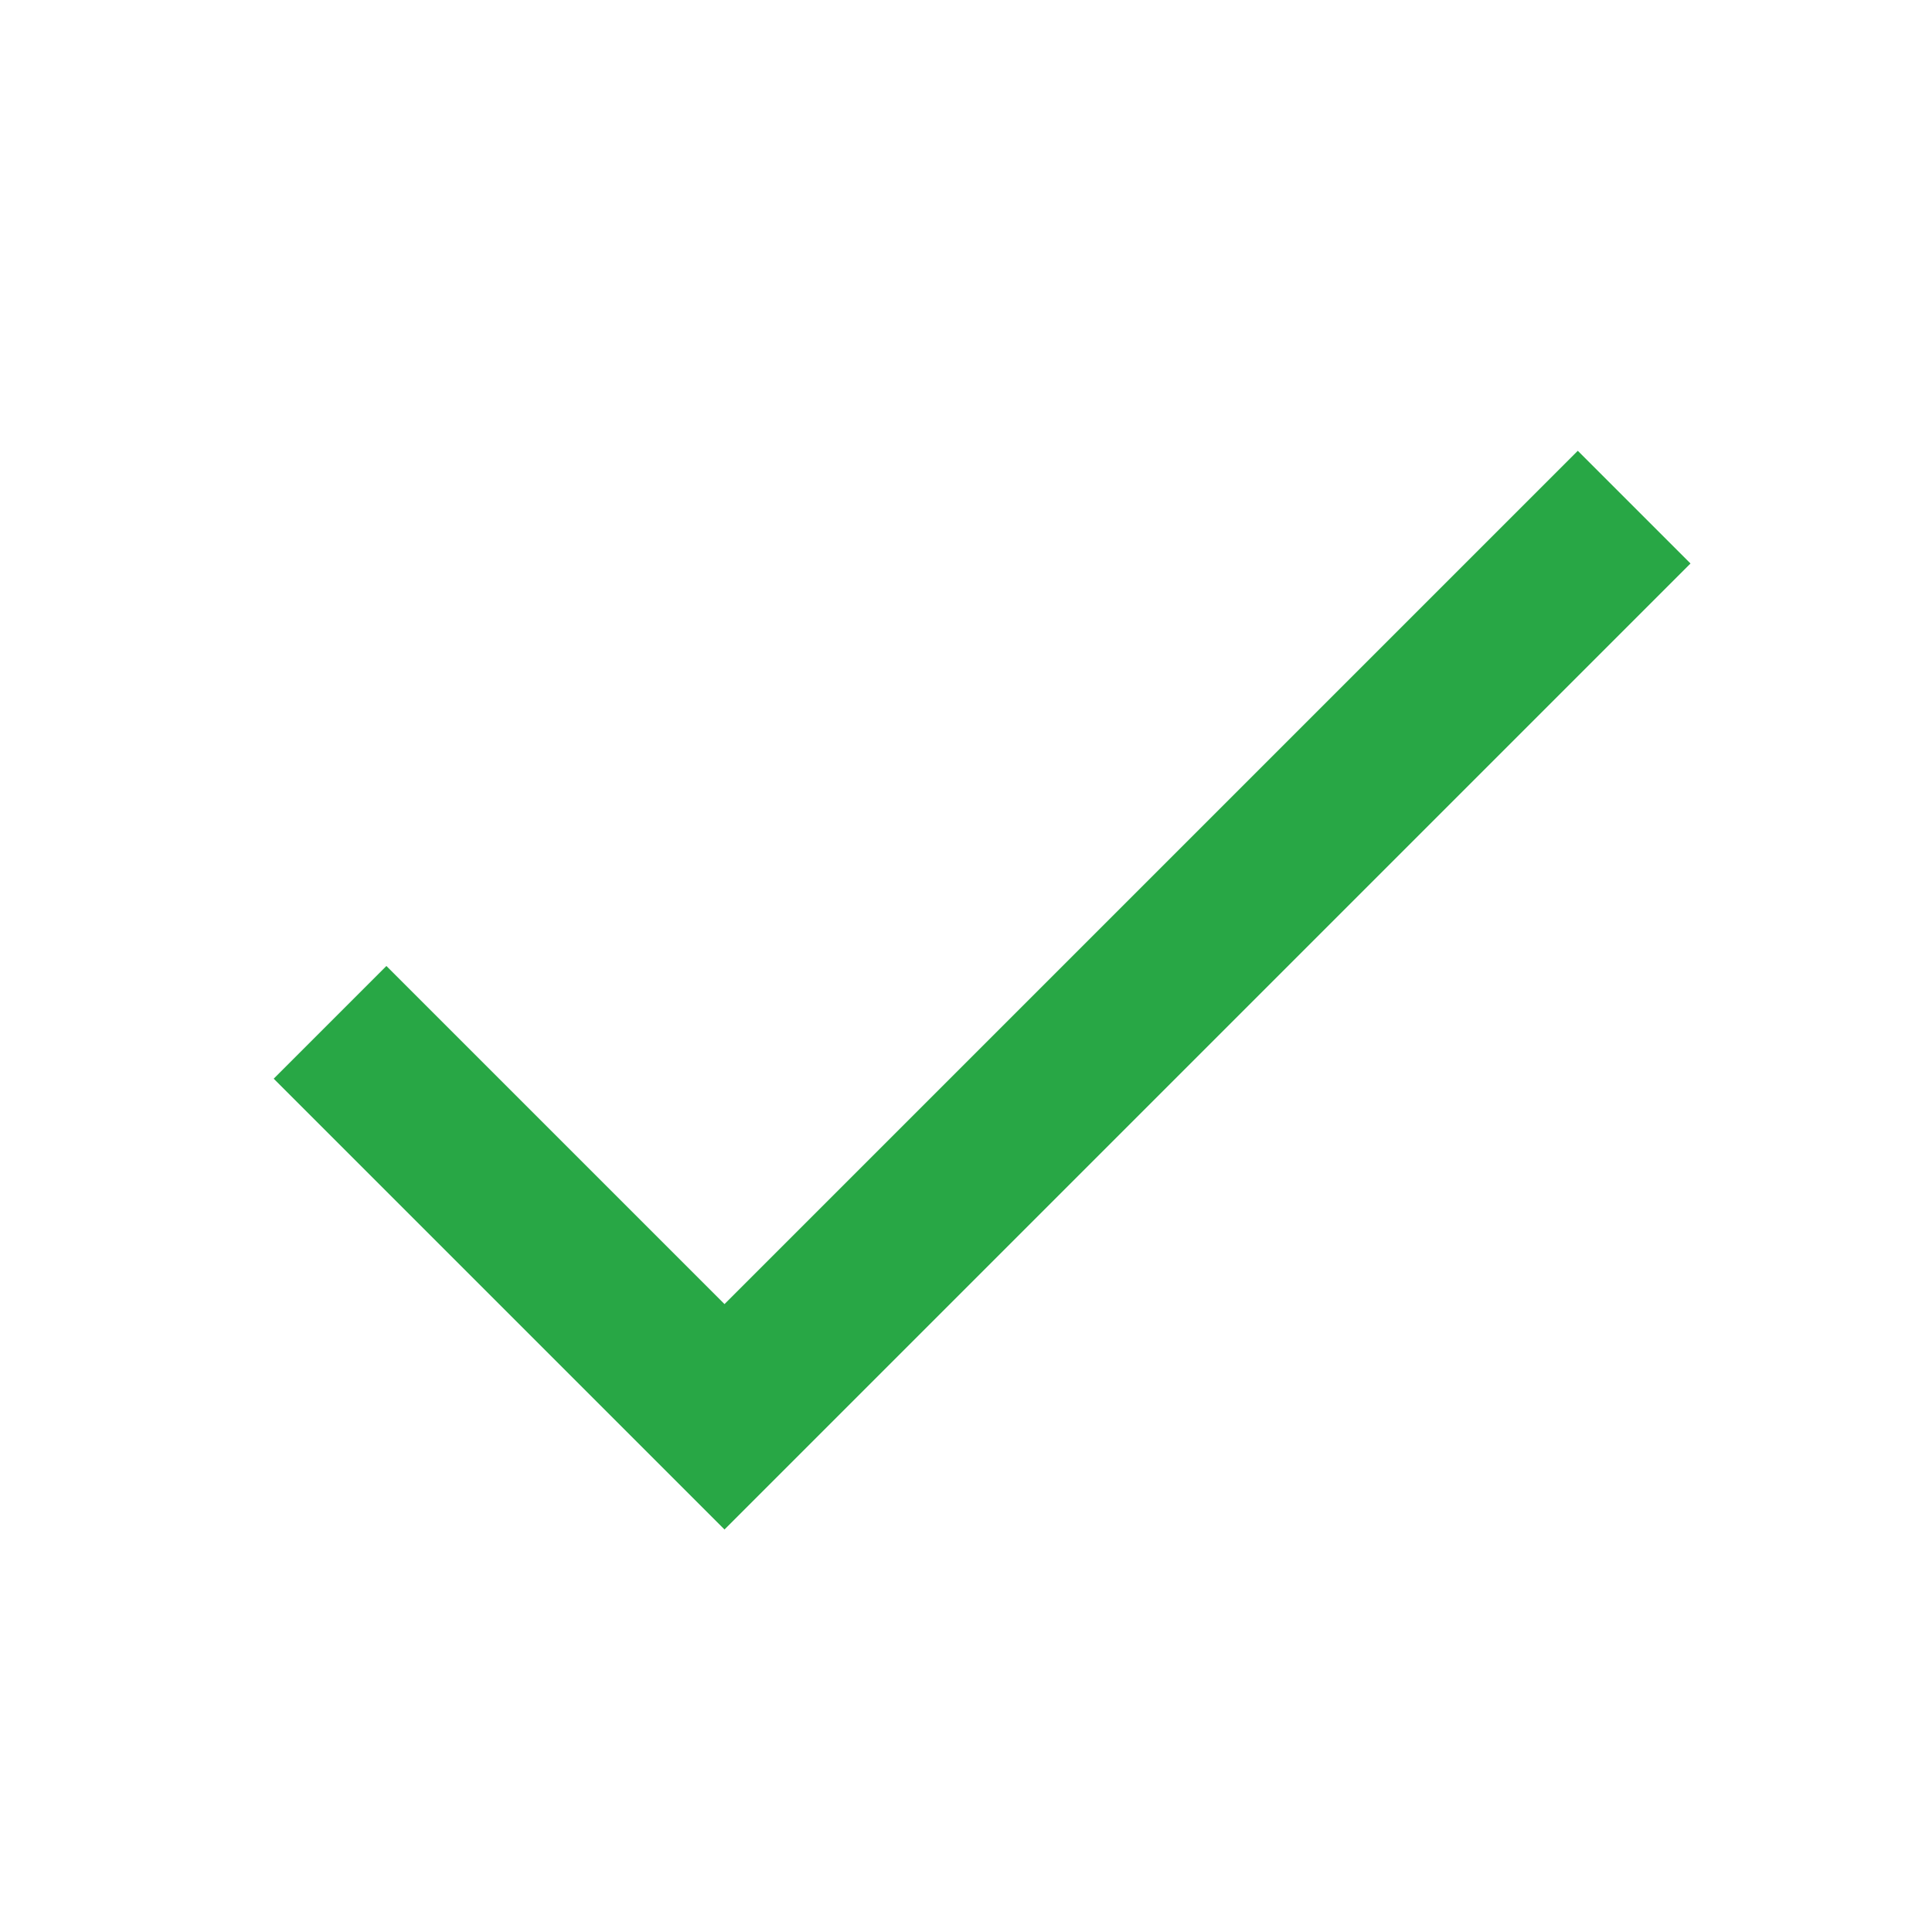
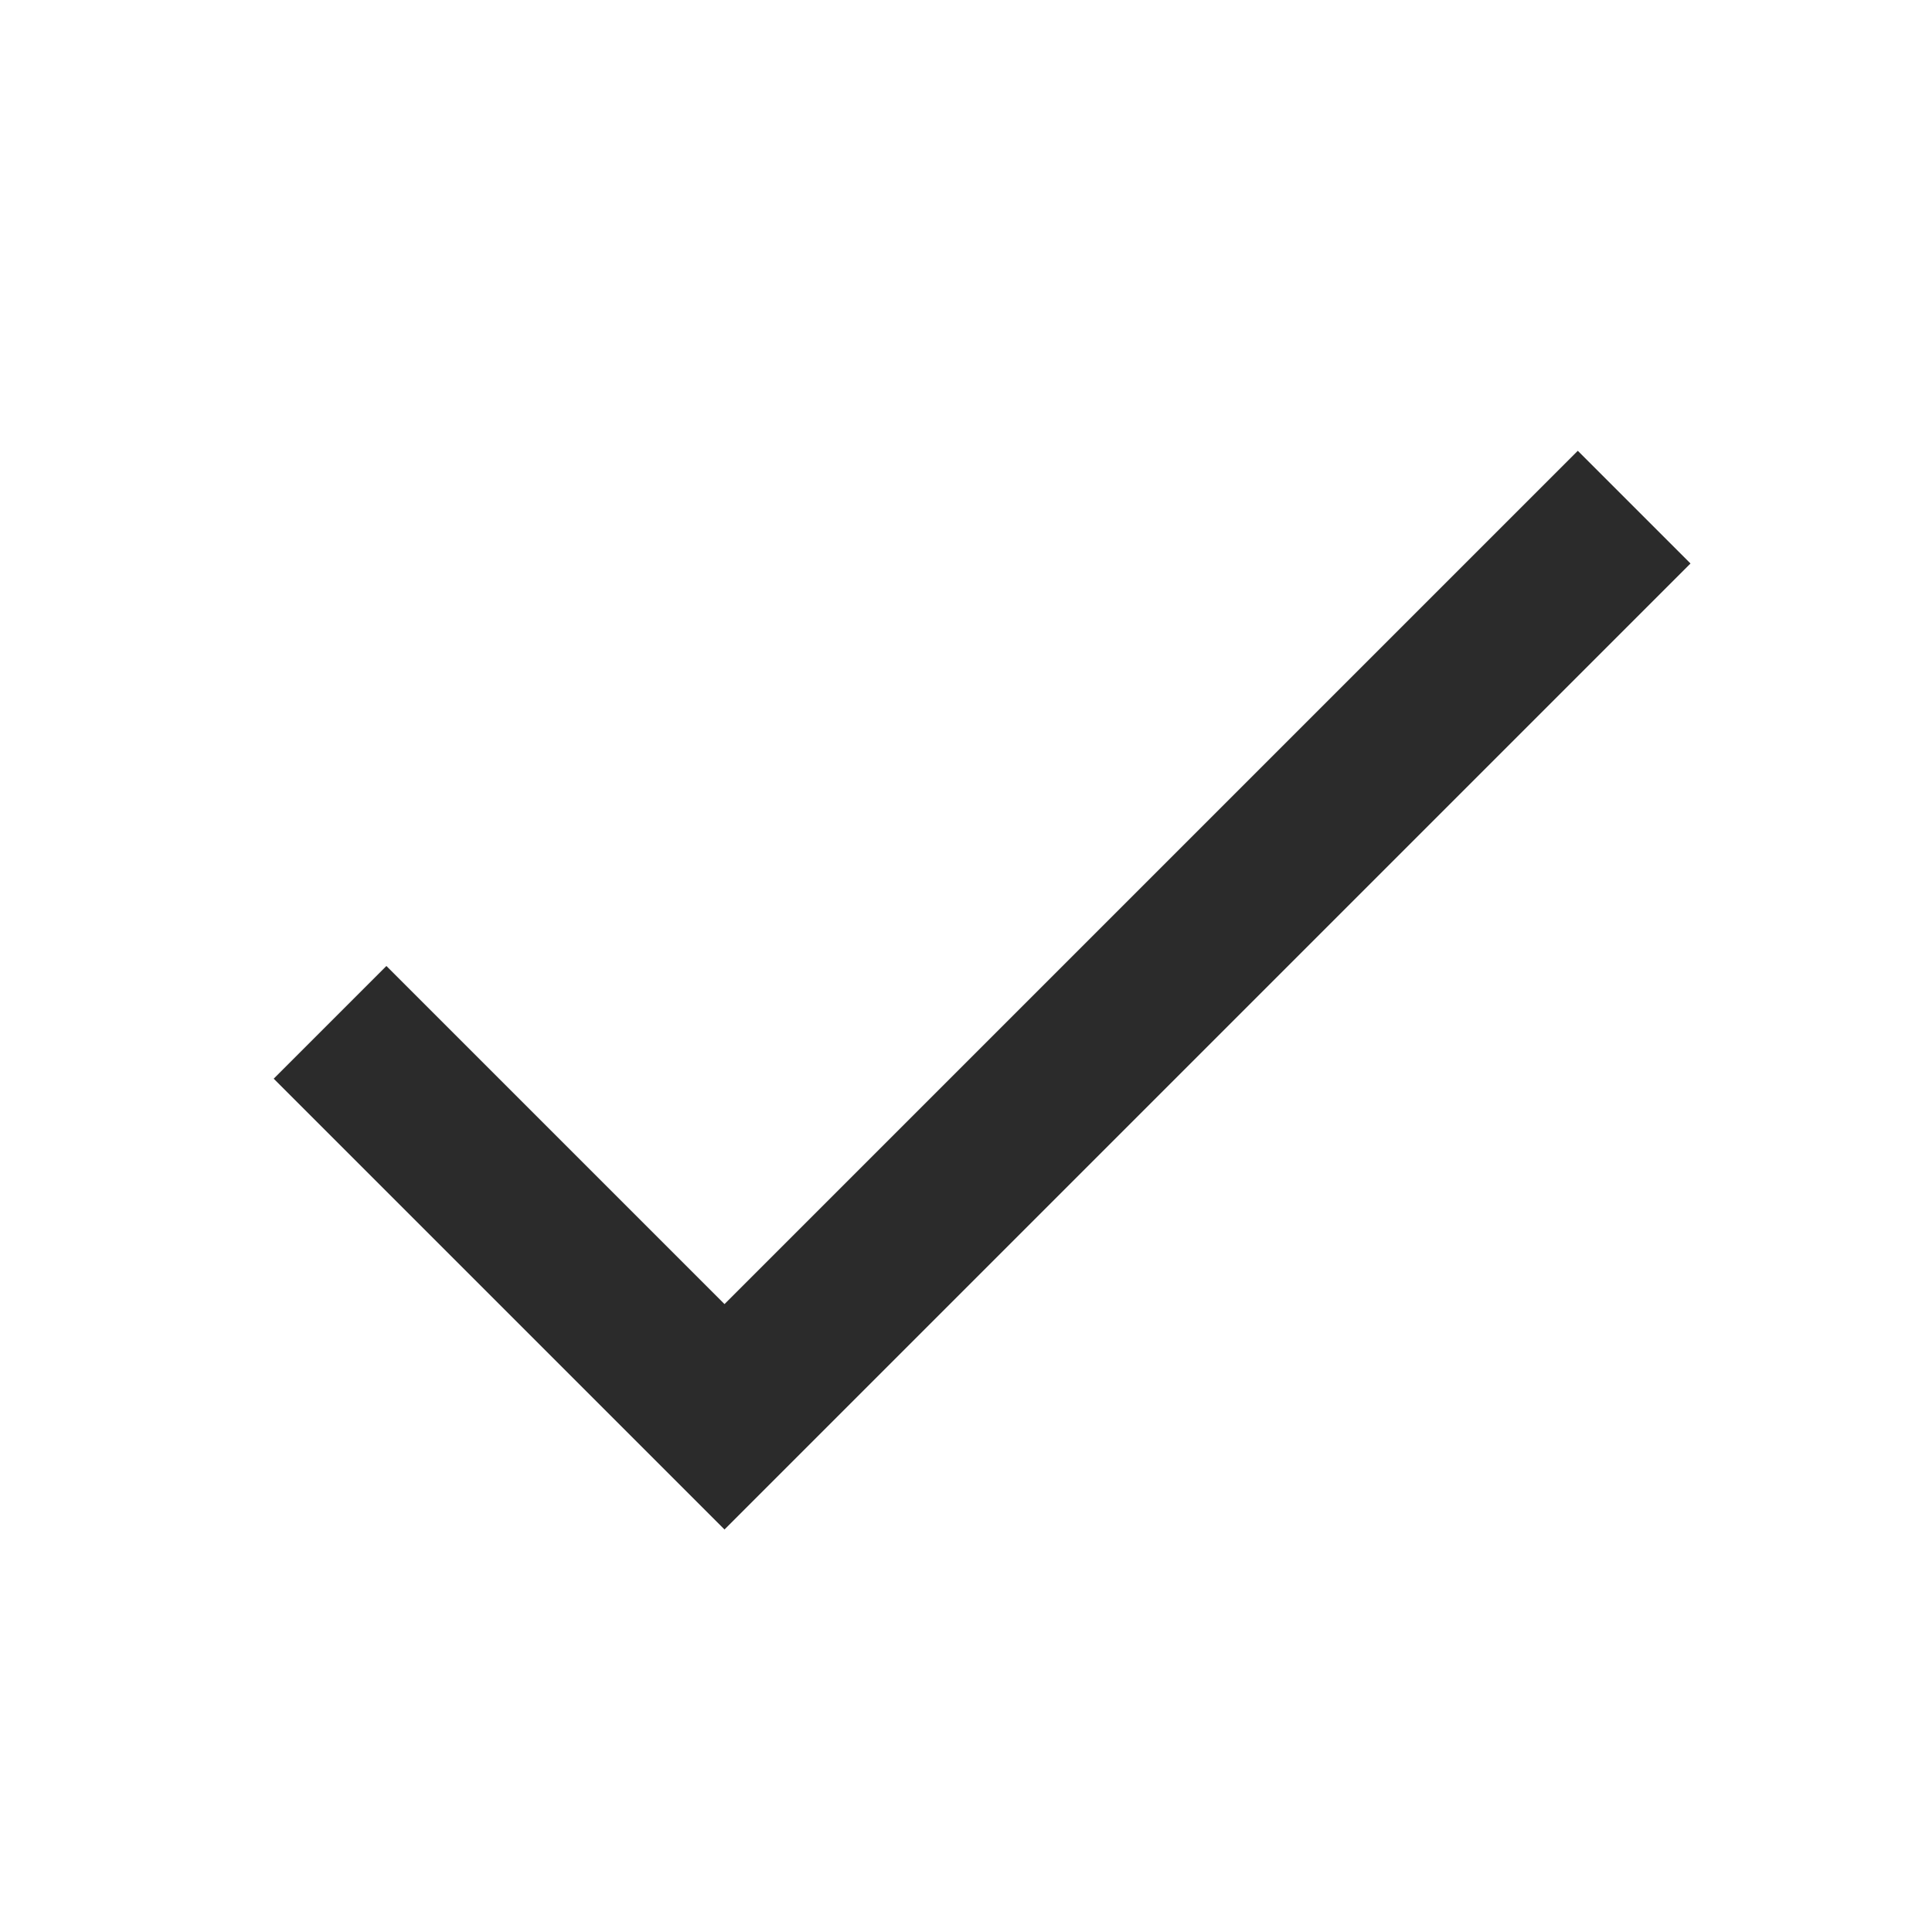
<svg xmlns="http://www.w3.org/2000/svg" width="24" height="24" viewBox="0 0 24 24">
-   <g class="nc-icon-wrapper" fill="#28a745">
+   <g class="nc-icon-wrapper" fill="#2b2b2b">
    <path d="M9 16.2L4.8 12l-1.4 1.4L9 19 21 7l-1.4-1.4L9 16.2z" />
  </g>
</svg>
